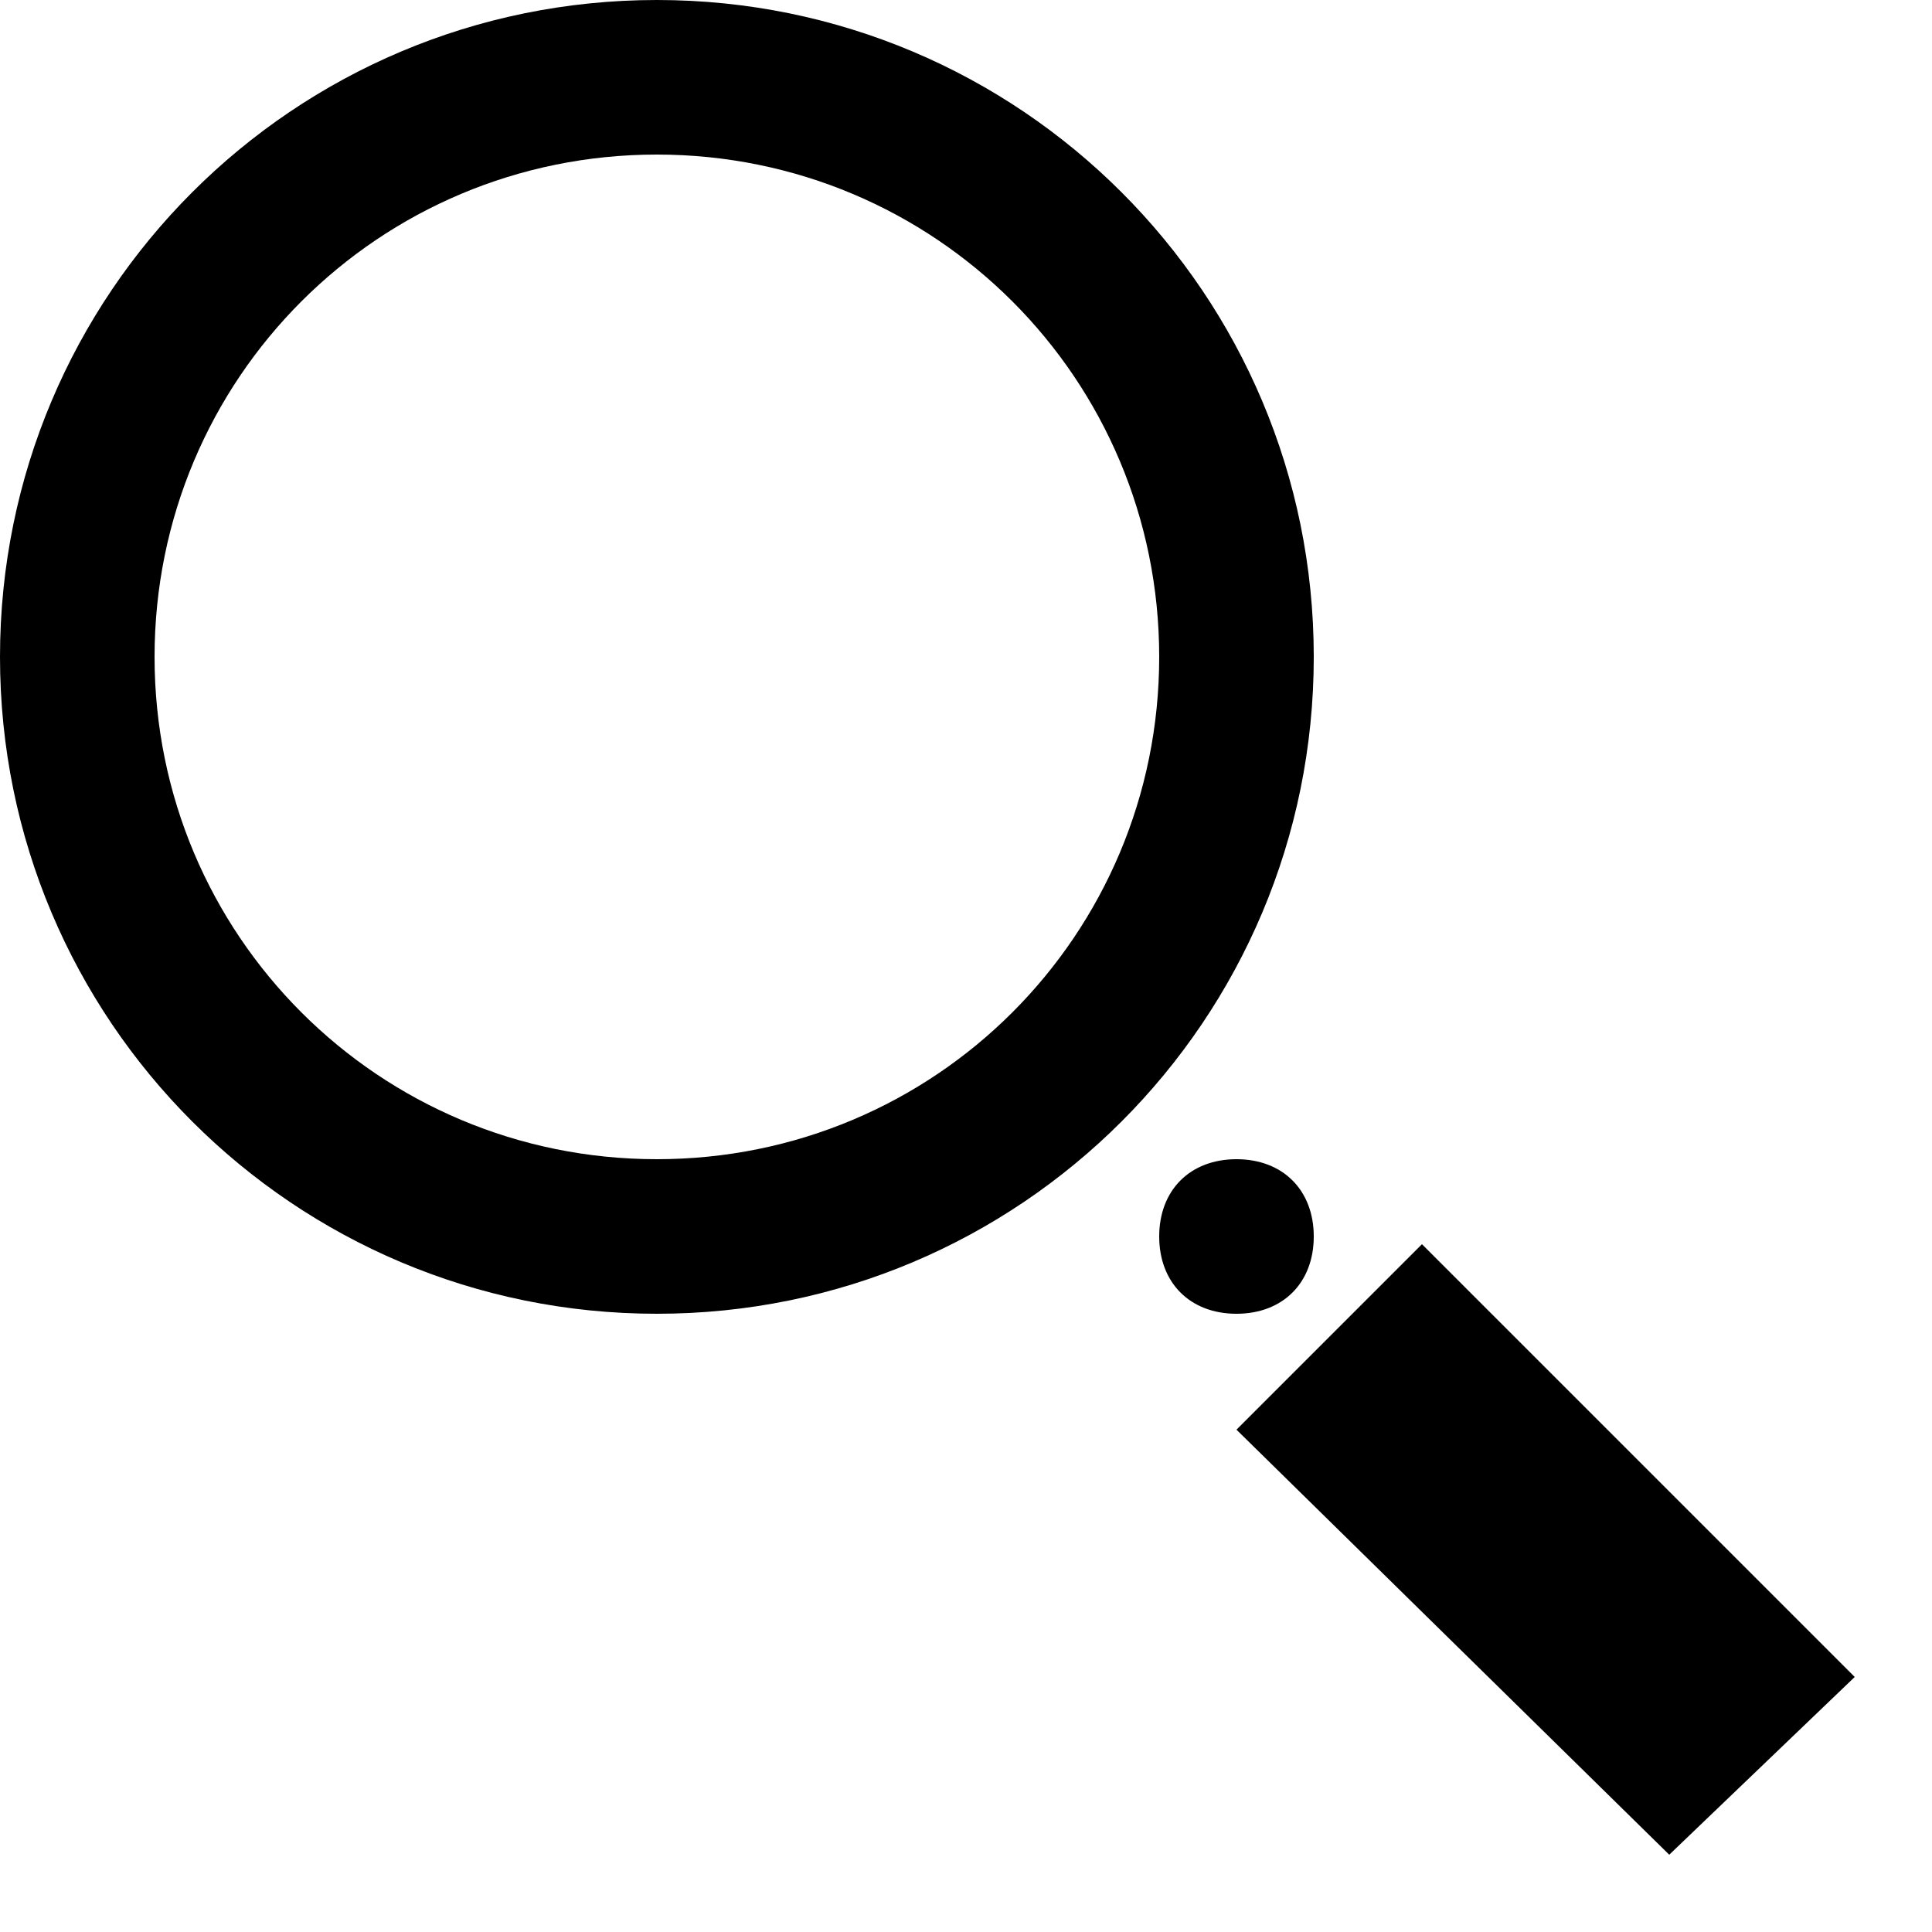
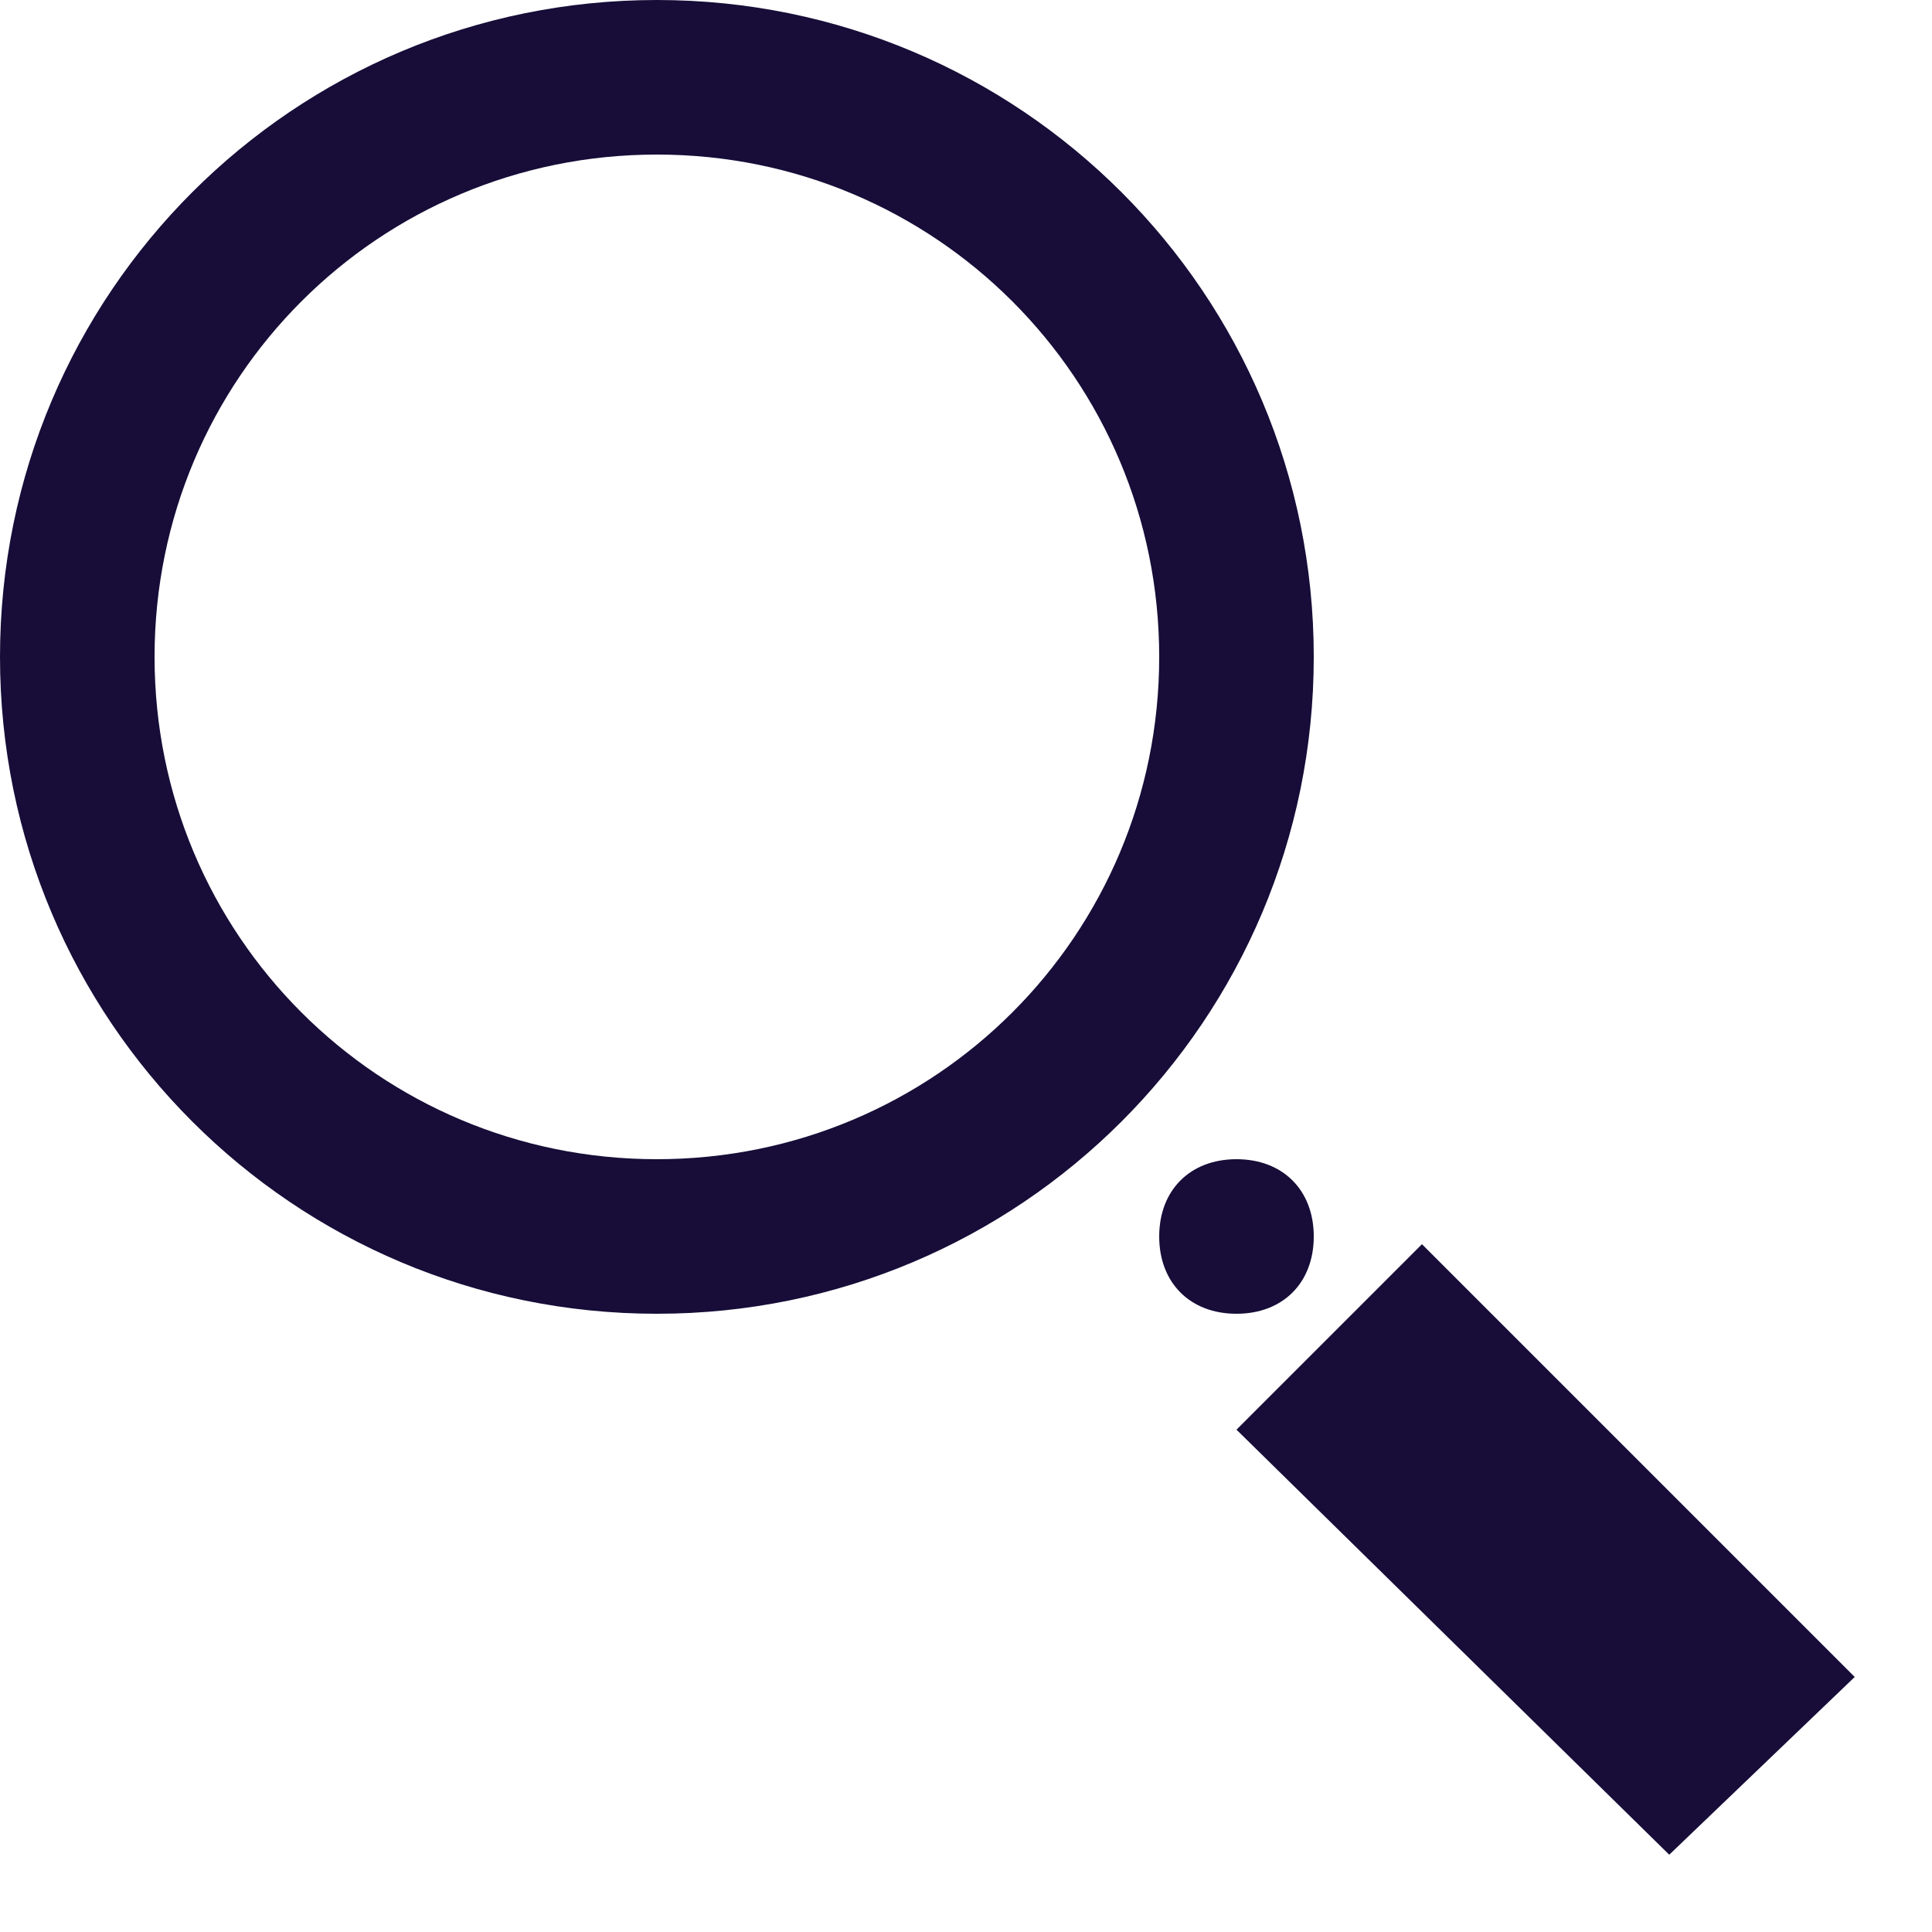
<svg xmlns="http://www.w3.org/2000/svg" version="1.1" id="Layer_1" x="0px" y="0px" viewBox="0 0 25 25" style="enable-background:new 0 0 25 25;" xml:space="preserve">
  <style type="text/css">
- 	.st0{fill-rule:evenodd;clip-rule:evenodd;}
+ 	.magnifying-glass{fill:#170d38;fill-rule:evenodd;clip-rule:evenodd;}
</style>
-   <path class="st0" d="M16,18.5l2.4-2.4l5.6,5.6L21.6,24L16,18.5z M8.5,2C12.1,2,15,4.9,15,8.5S12.1,15,8.5,15S2,12.1,2,8.5  S4.9,2,8.5,2z M8.5,0C3.8,0,0,3.8,0,8.5S3.8,17,8.5,17S17,13.2,17,8.5S13.2,0,8.5,0z M15,16c0-0.6,0.4-1,1-1c0.6,0,1,0.4,1,1  c0,0.6-0.4,1-1,1C15.4,17,15,16.6,15,16" />
+   <path class="magnifying-glass" d="M16,18.5l2.4-2.4l5.6,5.6L21.6,24L16,18.5z M8.5,2C12.1,2,15,4.9,15,8.5S12.1,15,8.5,15S2,12.1,2,8.5  S4.9,2,8.5,2z M8.5,0C3.8,0,0,3.8,0,8.5S3.8,17,8.5,17S17,13.2,17,8.5S13.2,0,8.5,0z M15,16c0-0.6,0.4-1,1-1c0.6,0,1,0.4,1,1  c0,0.6-0.4,1-1,1C15.4,17,15,16.6,15,16" />
</svg>
